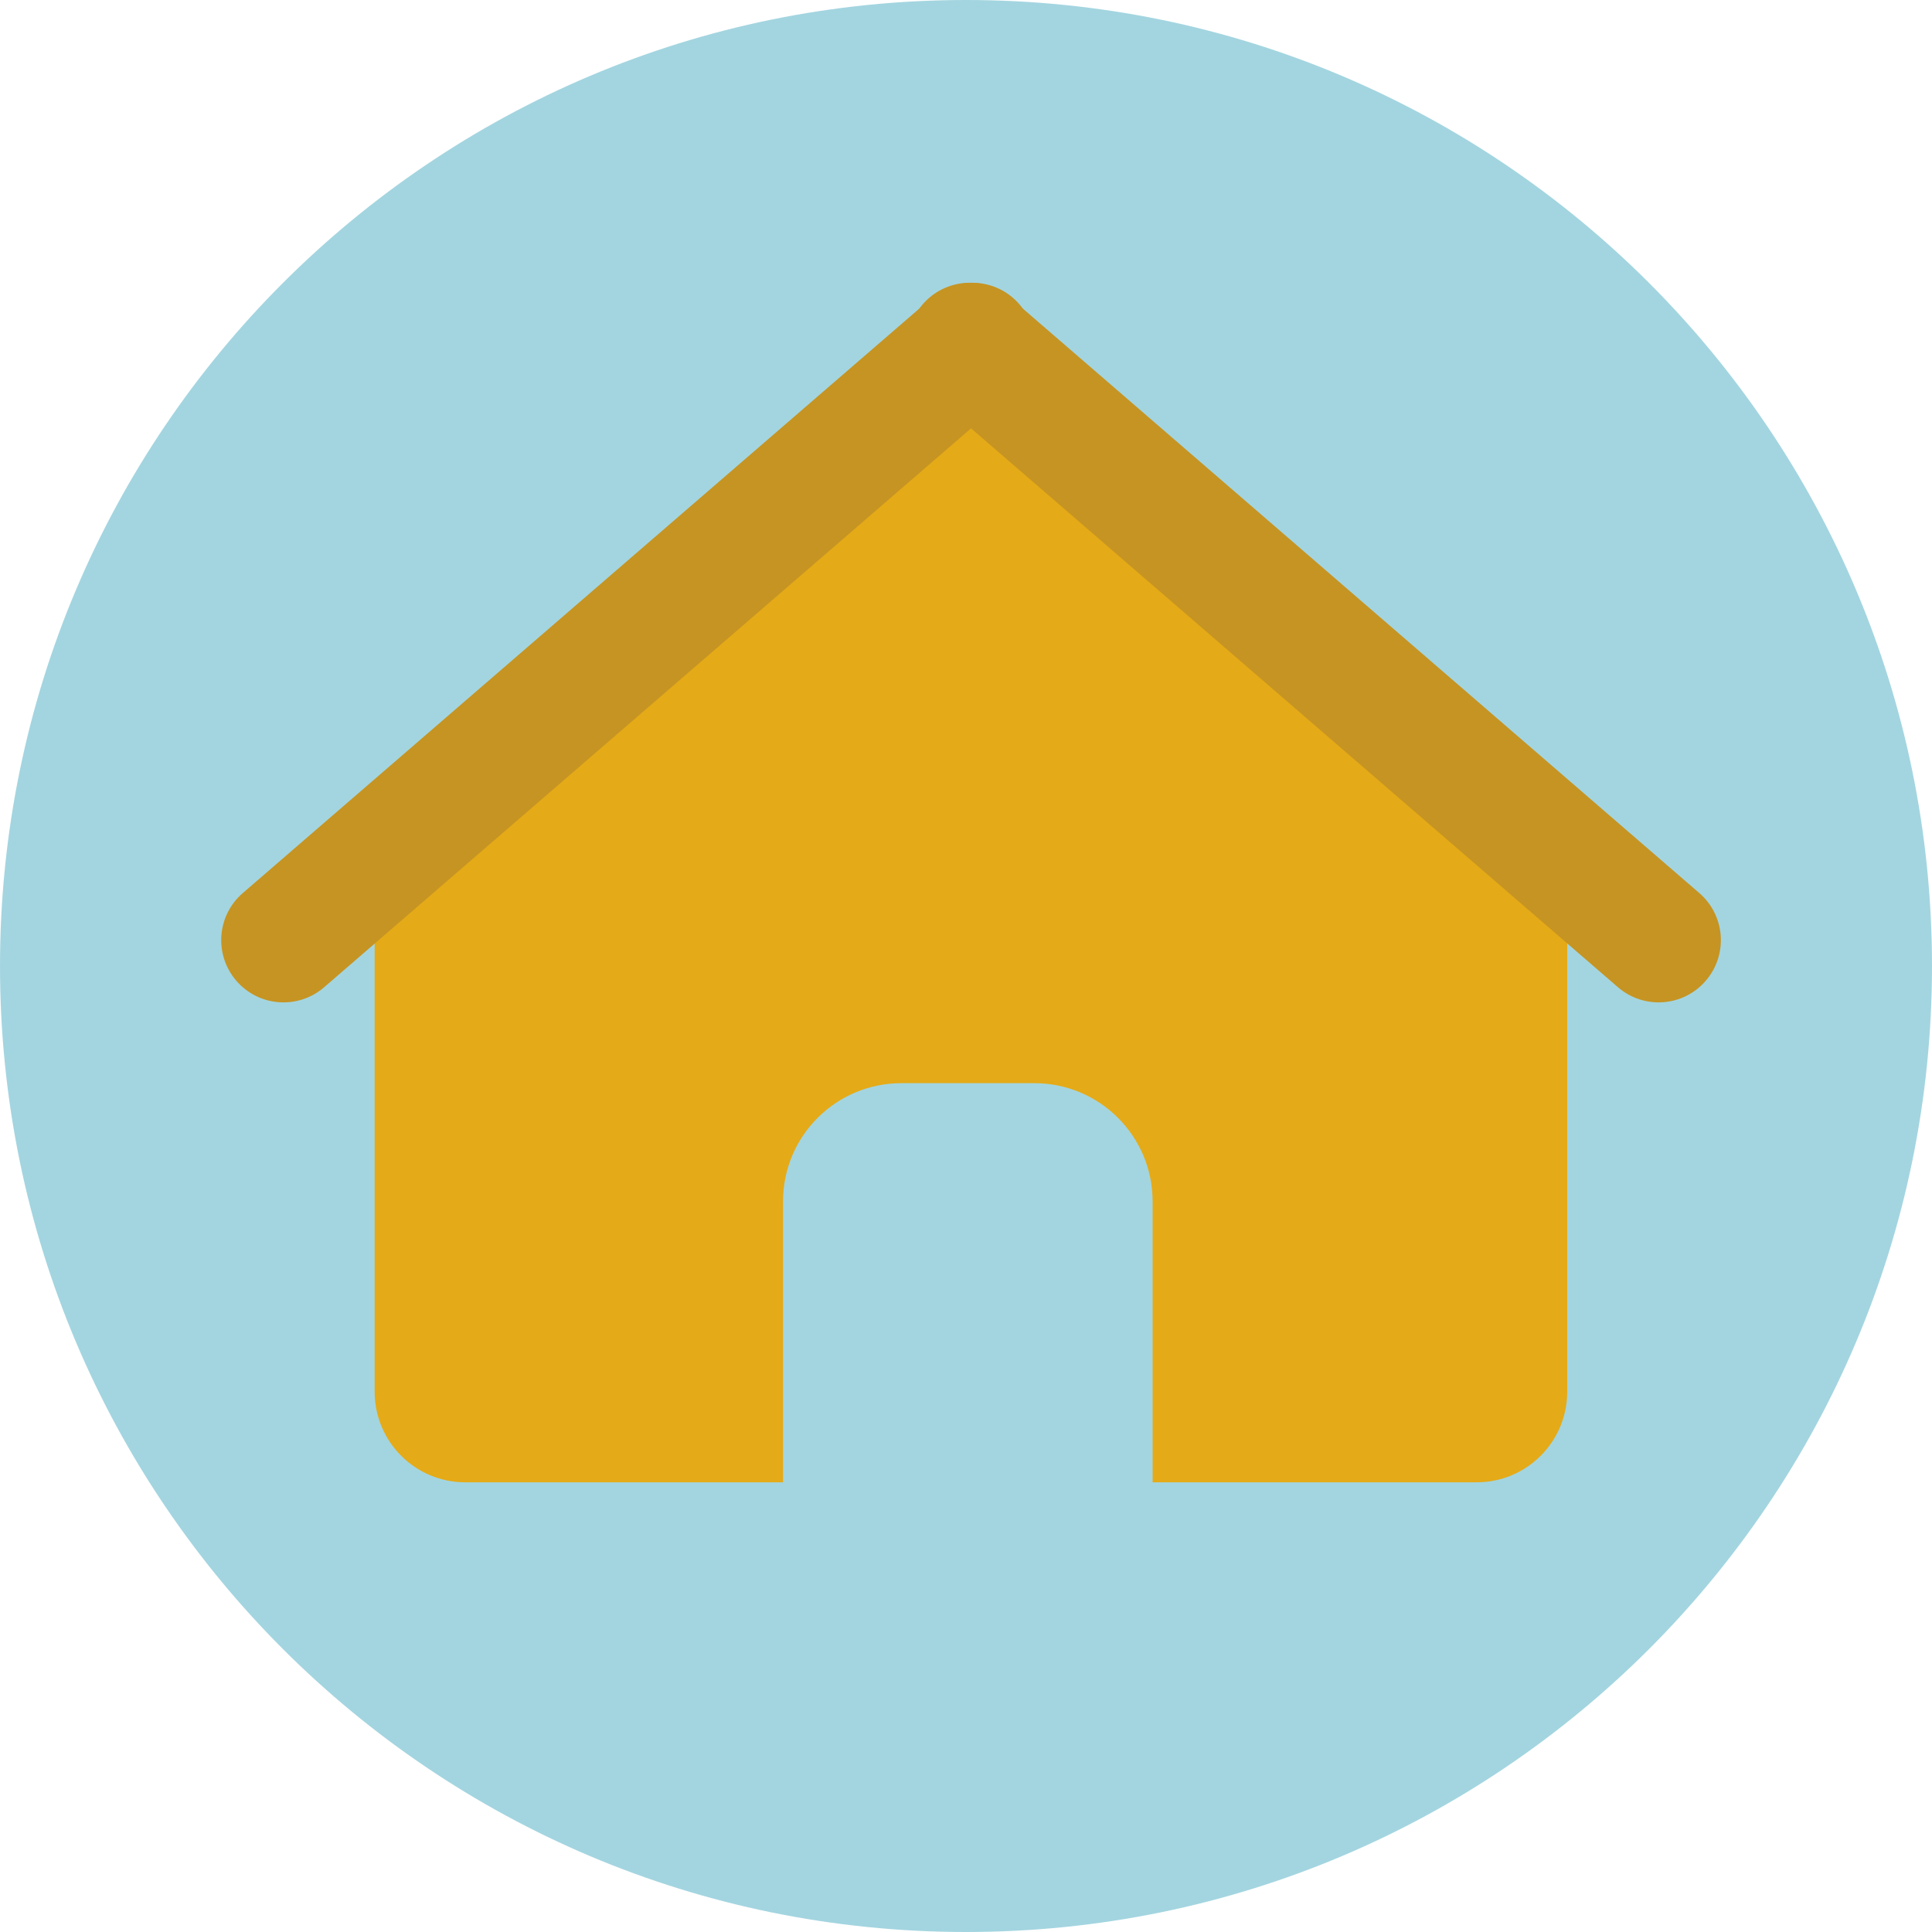
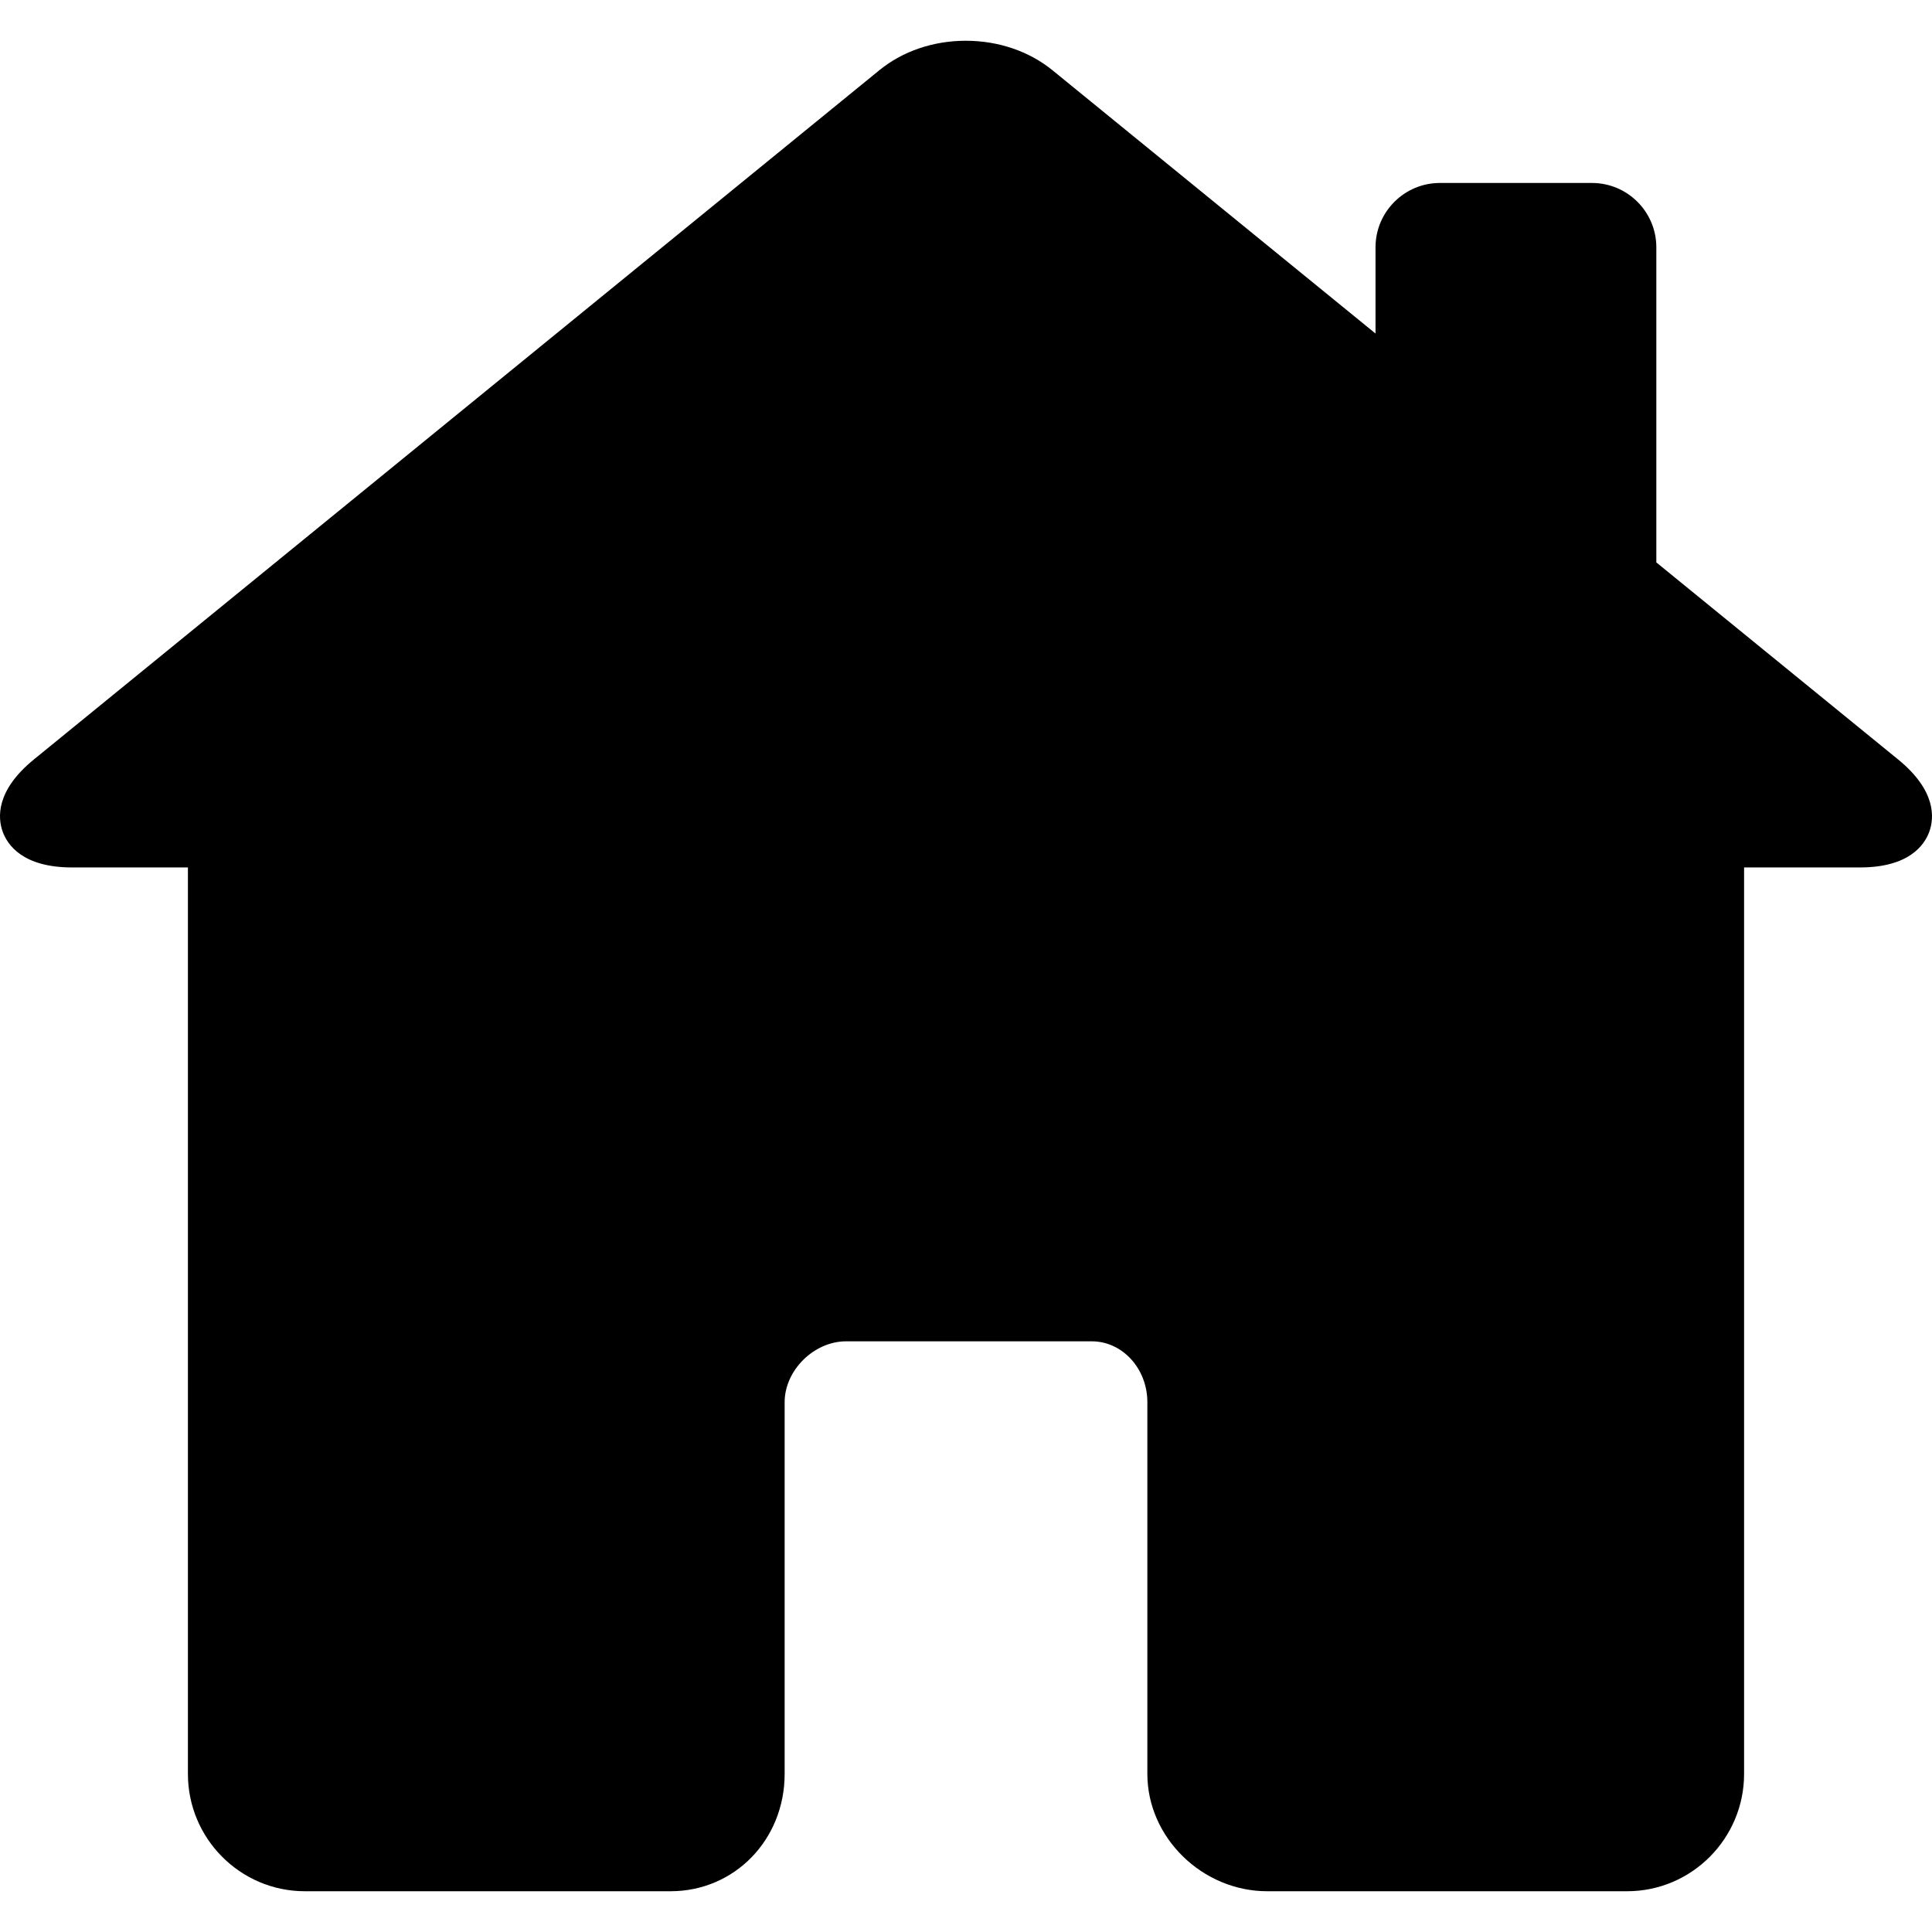
- <svg xmlns="http://www.w3.org/2000/svg" version="1.1" id="Layer_1" x="0px" y="0px" viewBox="0 0 496.157 496.157" style="enable-background:new 0 0 496.157 496.157;" xml:space="preserve">
-   <path style="fill:#A3D5E0;" d="M248.077,0C111.072,0,0,111.063,0,248.083c0,137.004,111.071,248.074,248.076,248.074  c137.012,0,248.081-111.07,248.081-248.074C496.158,111.063,385.088,0,248.077,0z" />
-   <path style="fill:#E5AA17;" d="M248.079,97.743c0,0-151.866,126.003-151.866,138.848v120.816c0,12.845,10.412,23.265,23.262,23.265  h81.613v-72.129c0-16.777,13.599-30.372,30.374-30.372h34.167c16.771,0,30.374,13.595,30.374,30.372v72.129h83.215  c12.845,0,23.259-10.42,23.259-23.265V236.592C402.476,223.746,248.079,97.743,248.079,97.743z" />
-   <g>
-     <path style="fill:#C69422;" d="M436.402,229.347L259.496,76.509c-6.683-5.772-16.773-5.038-22.544,1.641   c-5.771,6.687-5.034,16.778,1.648,22.546l176.905,152.837c6.682,5.769,16.772,5.03,22.541-1.648   C443.818,245.202,443.082,235.115,436.402,229.347z" />
-     <path style="fill:#C69422;" d="M261.795,78.149c-5.769-6.679-15.857-7.413-22.538-1.641L62.346,229.347   c-6.68,5.769-7.416,15.856-1.646,22.539c5.769,6.679,15.859,7.417,22.54,1.648l176.909-152.837   C266.831,94.927,267.568,84.837,261.795,78.149z" />
-   </g>
+ <svg xmlns="http://www.w3.org/2000/svg" version="1.1" id="Capa_1" x="0px" y="0px" viewBox="0 0 330.242 330.242" style="enable-background:new 0 0 330.242 330.242;" xml:space="preserve">
+   <path d="M324.442,129.811l-41.321-33.677V42.275c0-6.065-4.935-11-11-11h-26c-6.065,0-11,4.935-11,11v14.737l-55.213-44.999  c-3.994-3.254-9.258-5.047-14.822-5.047c-5.542,0-10.781,1.782-14.753,5.019L5.8,129.81c-6.567,5.351-6.173,10.012-5.354,12.314  c0.817,2.297,3.448,6.151,11.884,6.151h19.791v154.947c0,11.058,8.972,20.053,20,20.053h62.5c10.935,0,19.5-8.809,19.5-20.053  v-63.541c0-5.446,5.005-10.405,10.5-10.405h42c5.238,0,9.5,4.668,9.5,10.405v63.541c0,10.87,9.388,20.053,20.5,20.053h61.5  c11.028,0,20-8.996,20-20.053V148.275h19.791c8.436,0,11.066-3.854,11.884-6.151C330.615,139.822,331.009,135.161,324.442,129.811z" />
  <g>
</g>
  <g>
</g>
  <g>
</g>
  <g>
</g>
  <g>
</g>
  <g>
</g>
  <g>
</g>
  <g>
</g>
  <g>
</g>
  <g>
</g>
  <g>
</g>
  <g>
</g>
  <g>
</g>
  <g>
</g>
  <g>
</g>
</svg>
